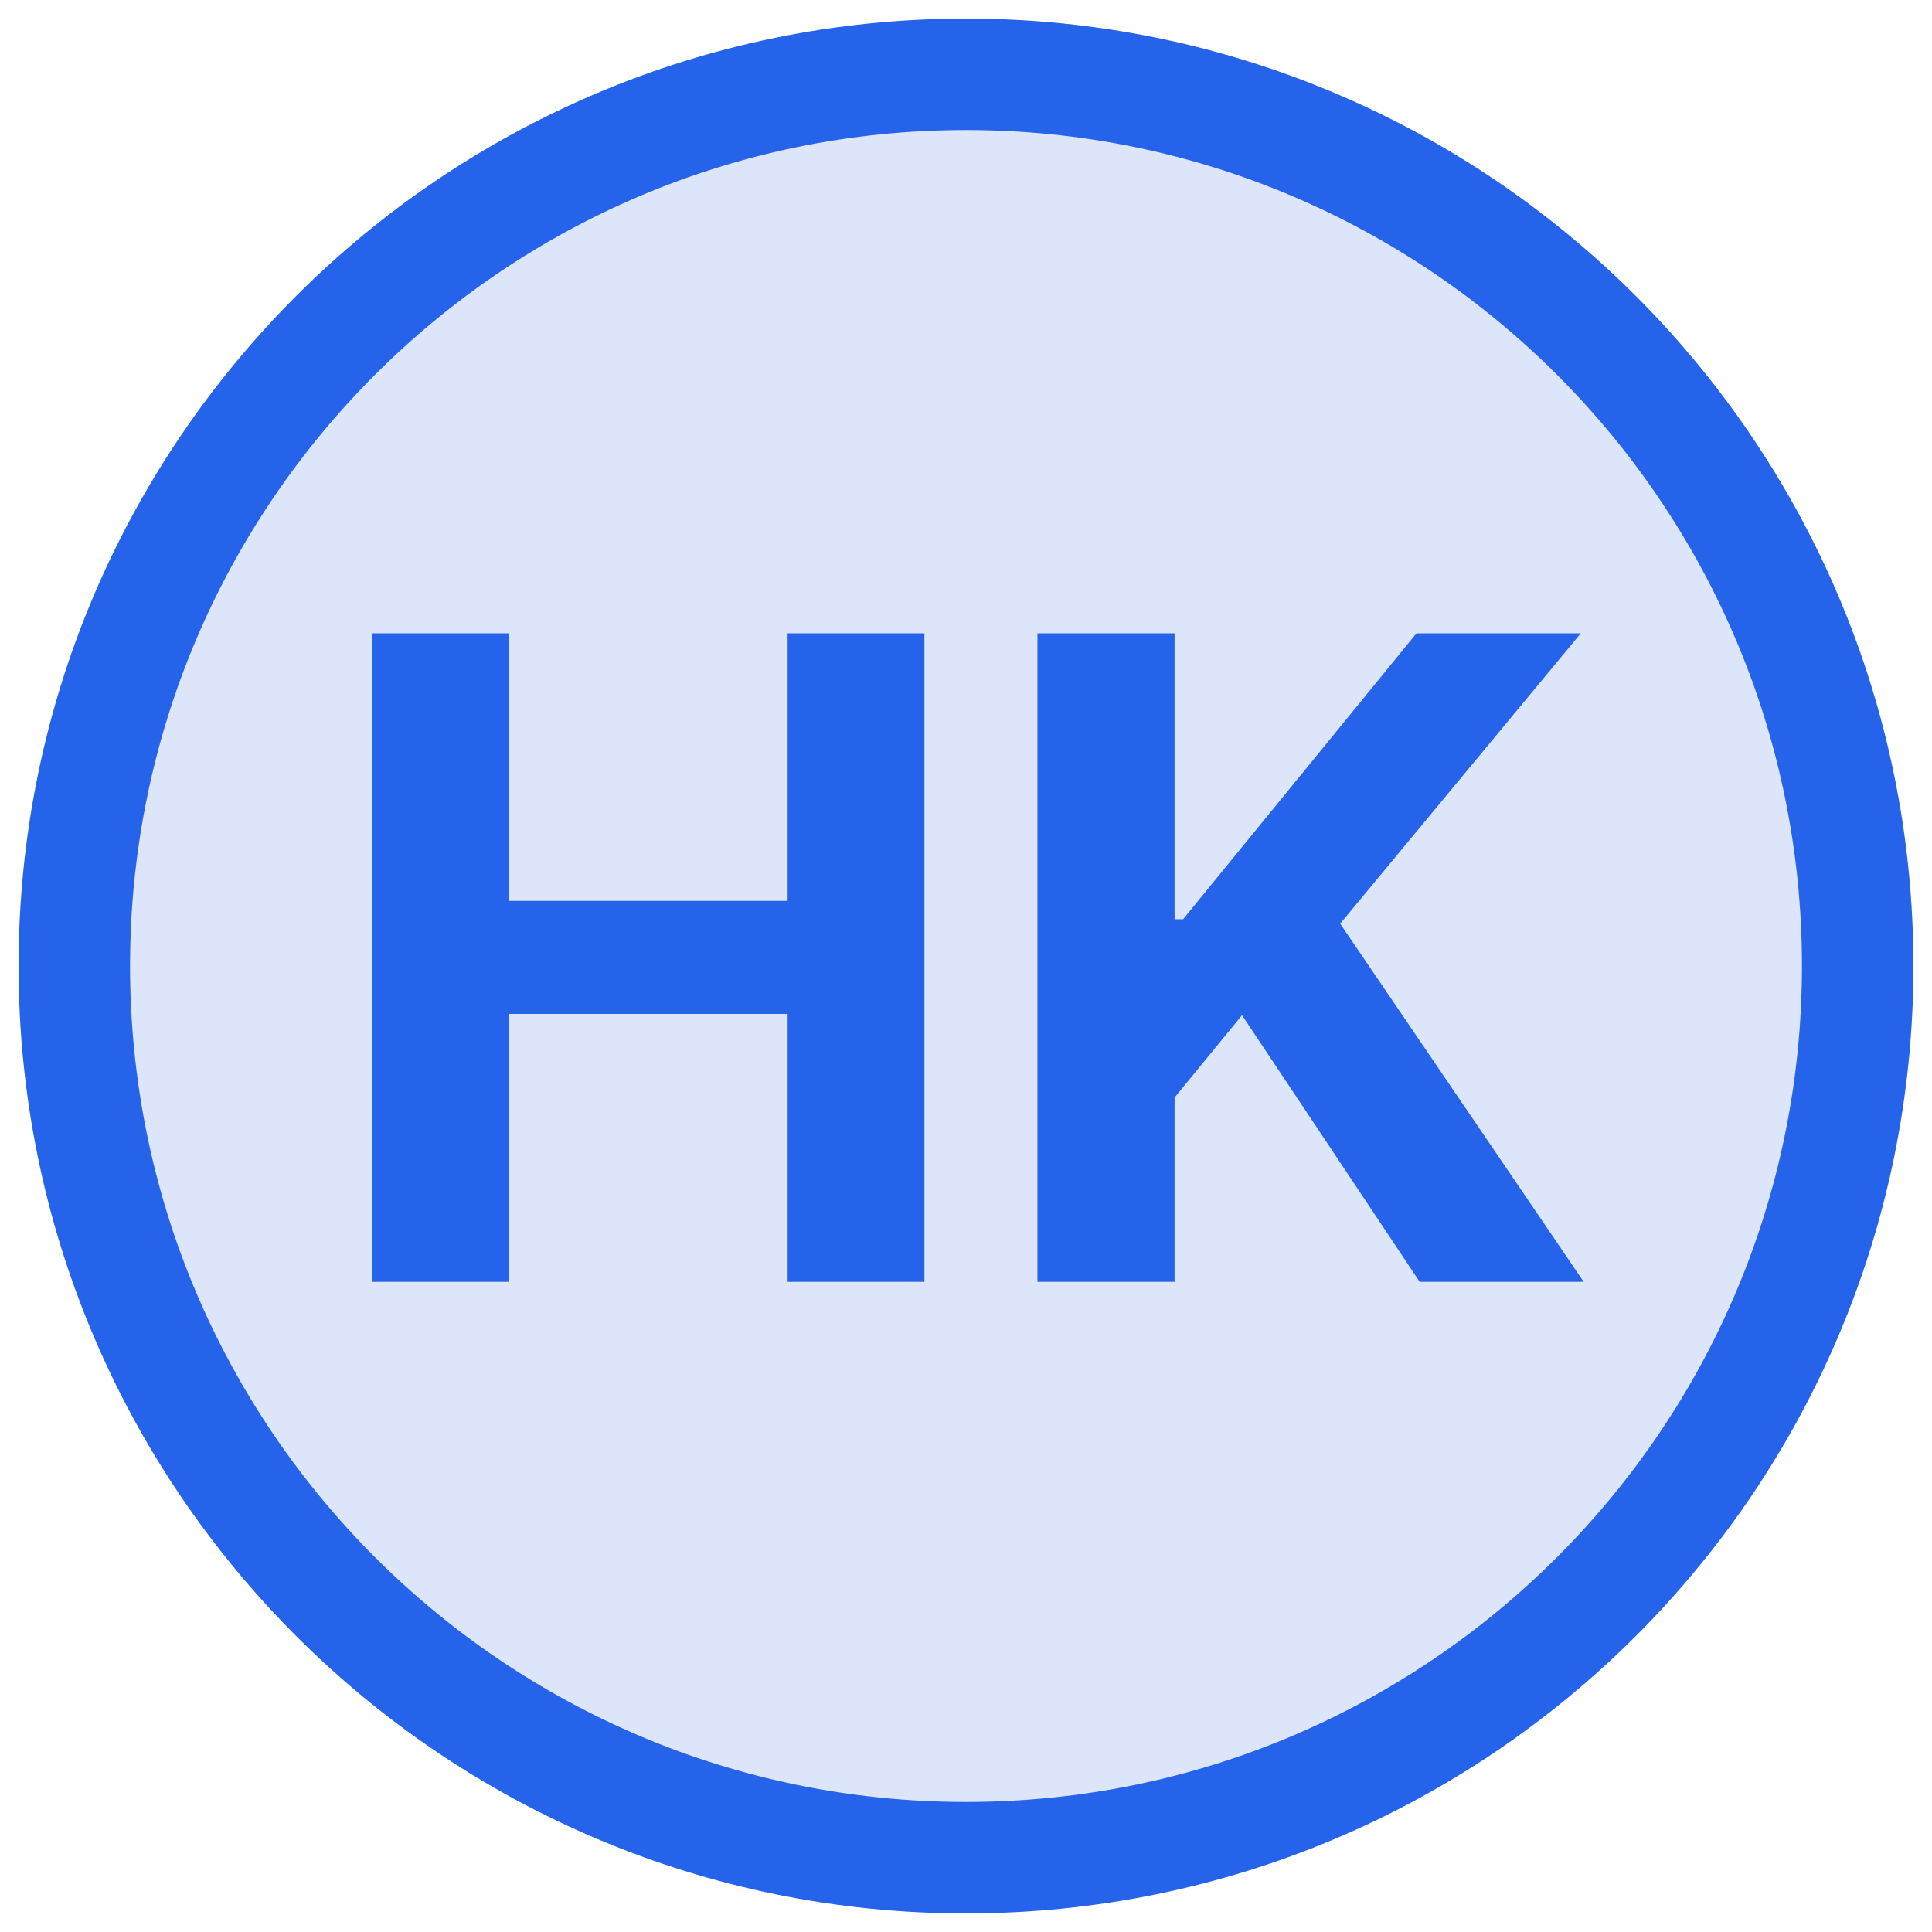
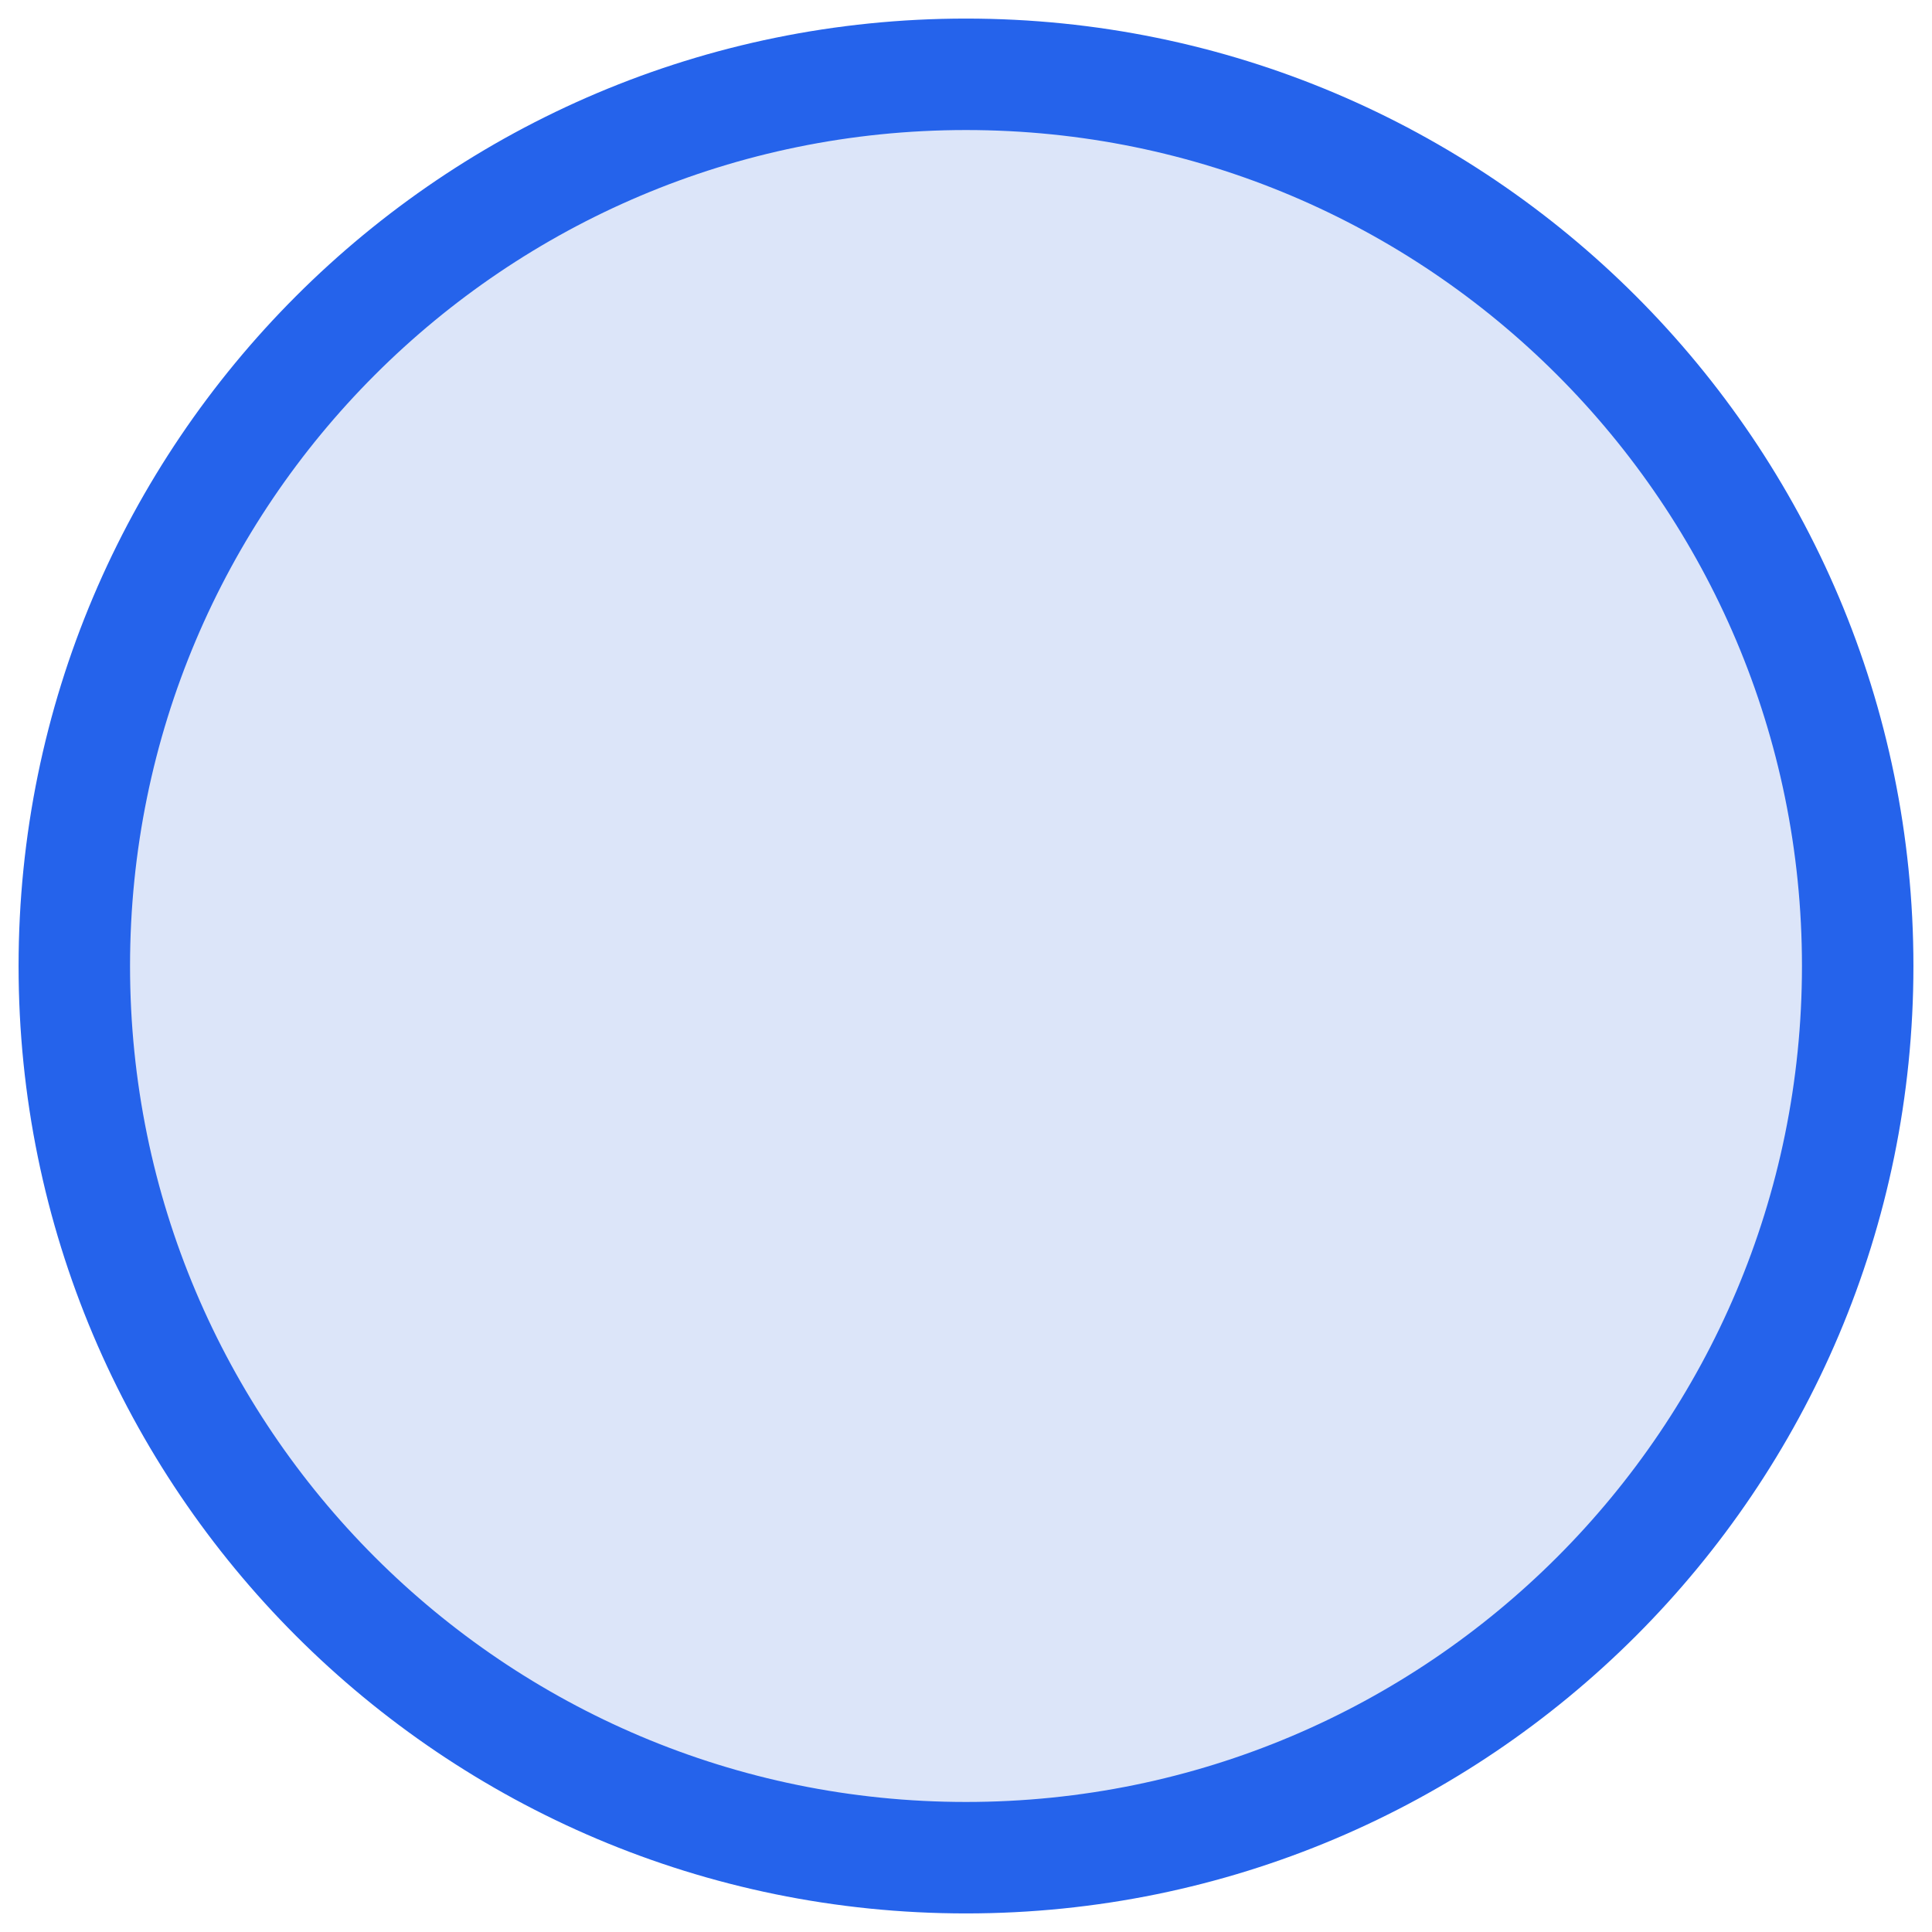
<svg xmlns="http://www.w3.org/2000/svg" width="52" height="52" viewBox="0 0 52 52" fill="none">
  <rect x="2" y="2" width="48" height="48" rx="24" fill="#DCE5F9" />
  <rect x="2" y="2" width="48" height="48" rx="24" stroke="#2563EB" stroke-width="3" />
-   <path d="M10.017 34.5V17.046H13.707V24.247H21.199V17.046H24.881V34.5H21.199V27.29H13.707V34.5H10.017ZM27.923 34.5V17.046H31.614V24.741H31.844L38.125 17.046H42.548L36.071 24.861L42.625 34.5H38.21L33.429 27.324L31.614 29.54V34.5H27.923Z" fill="#2563EB" />
</svg>
